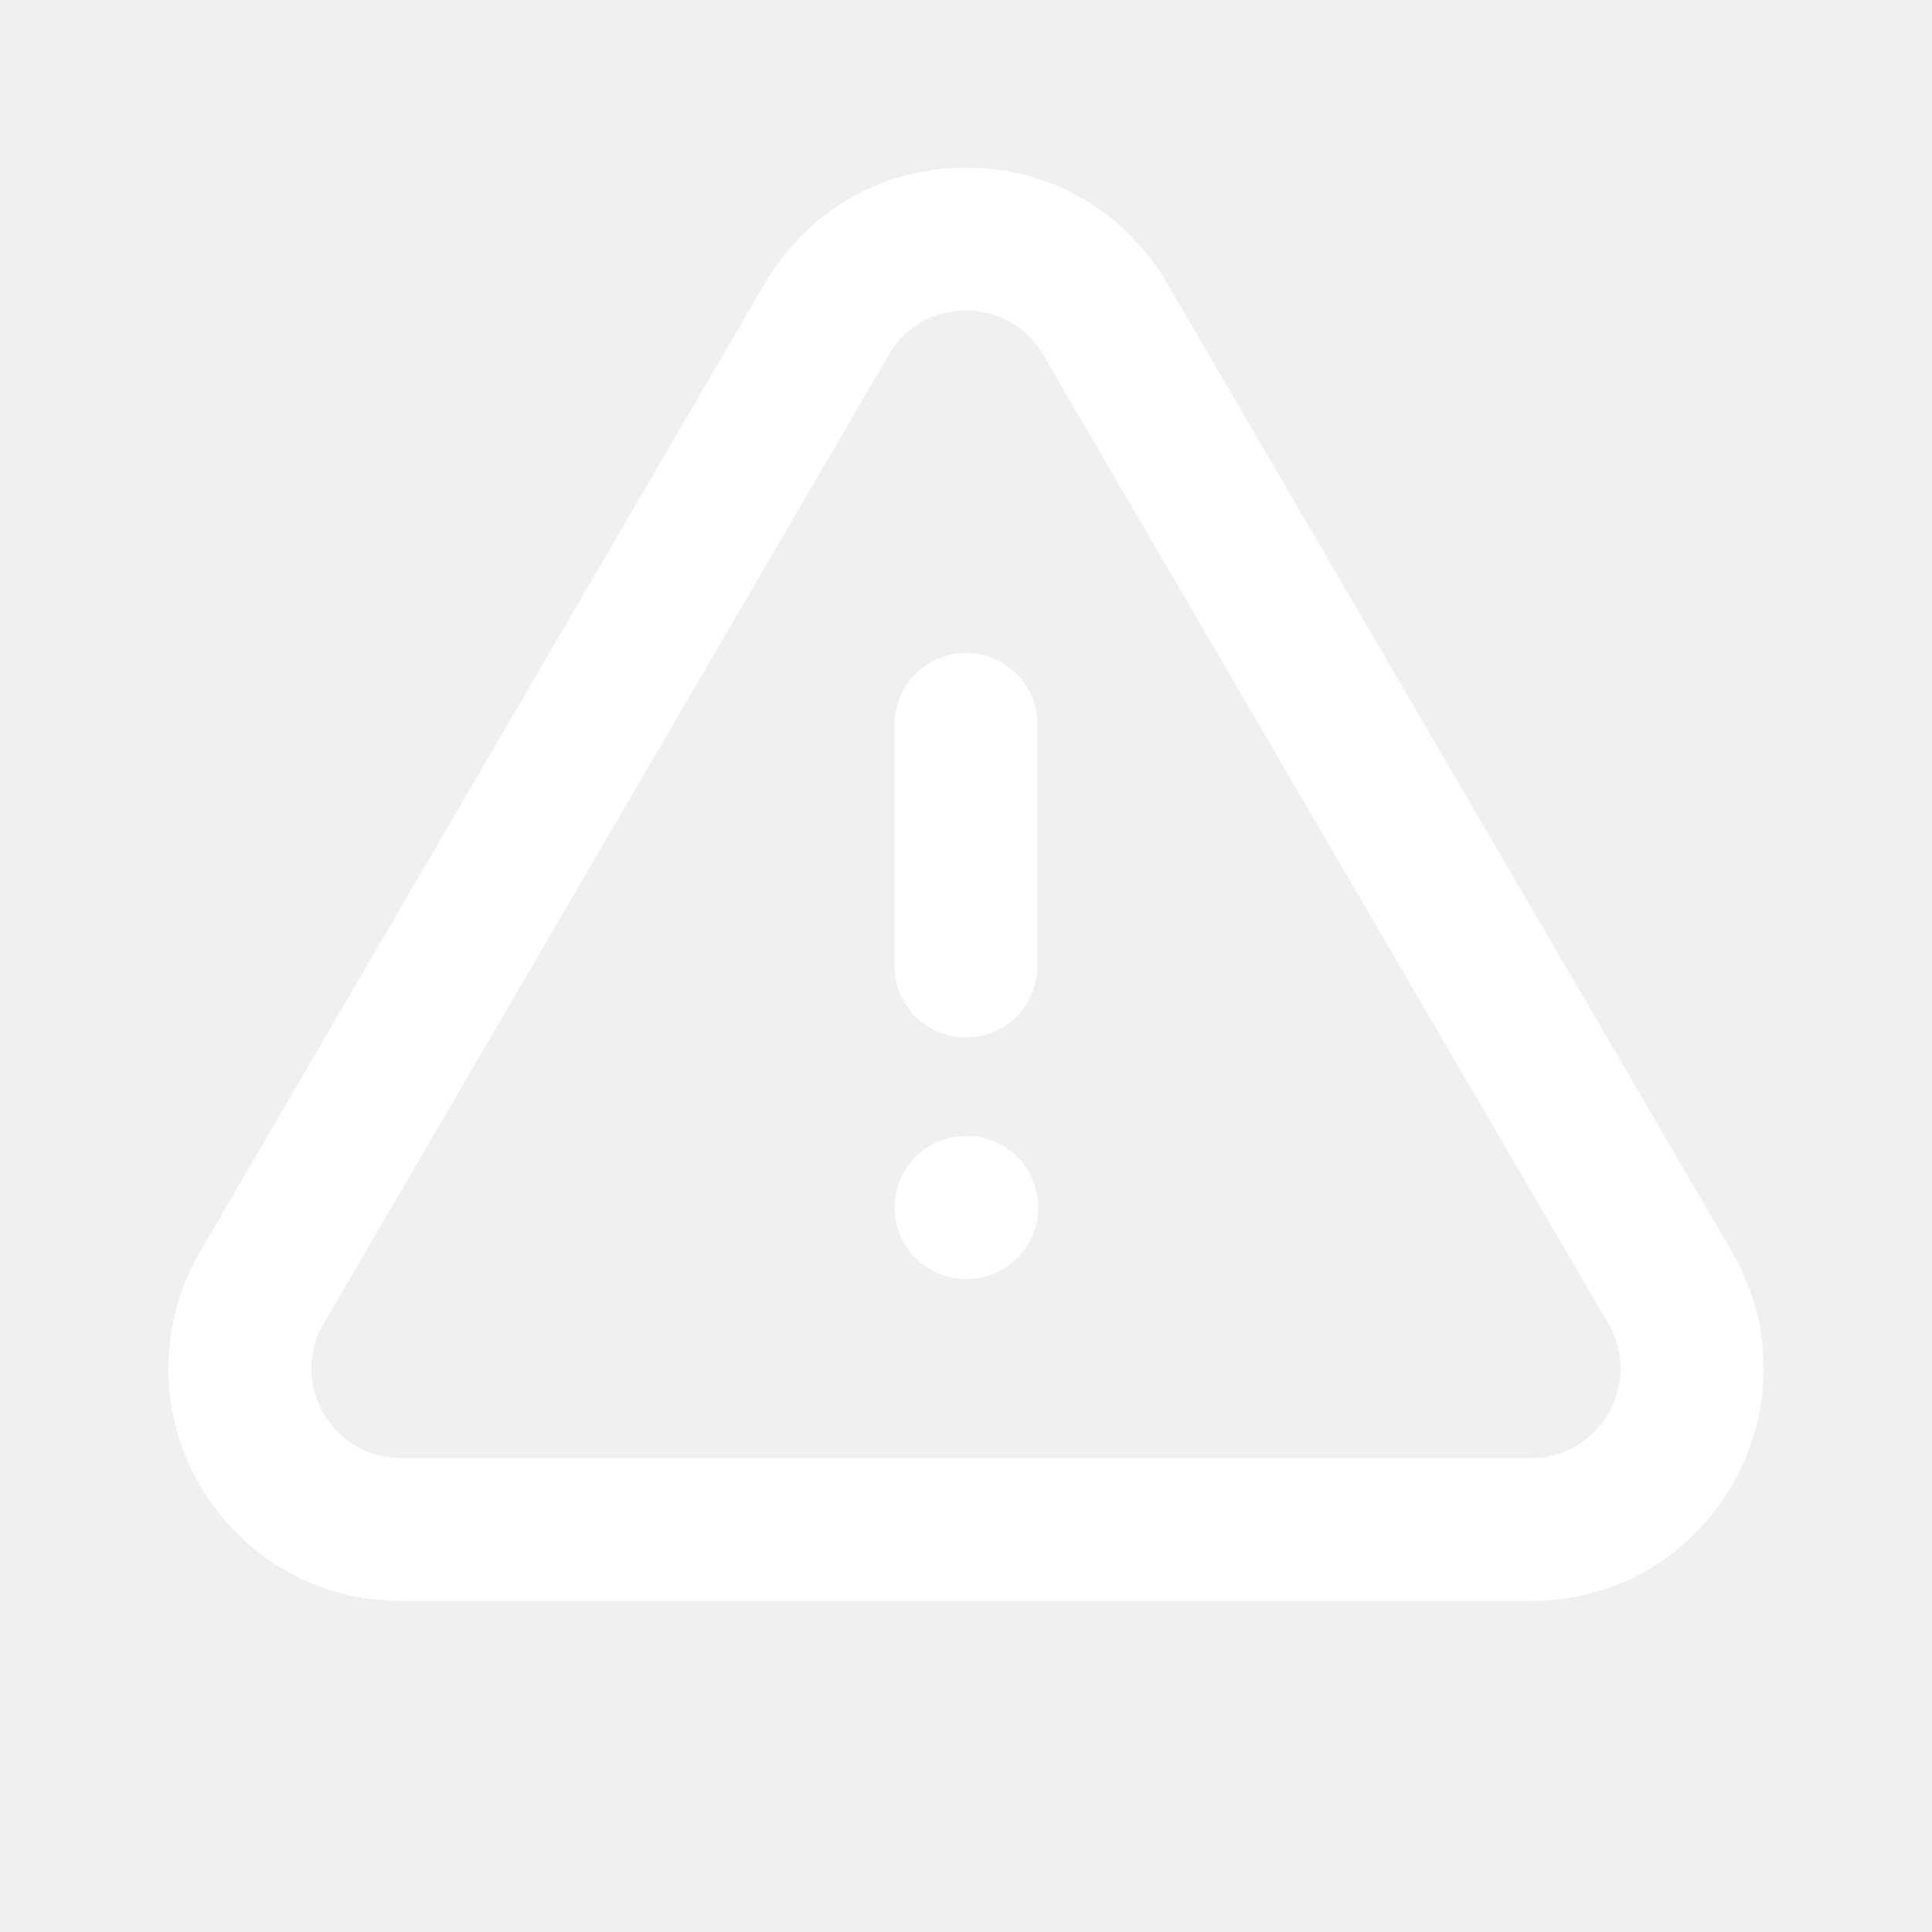
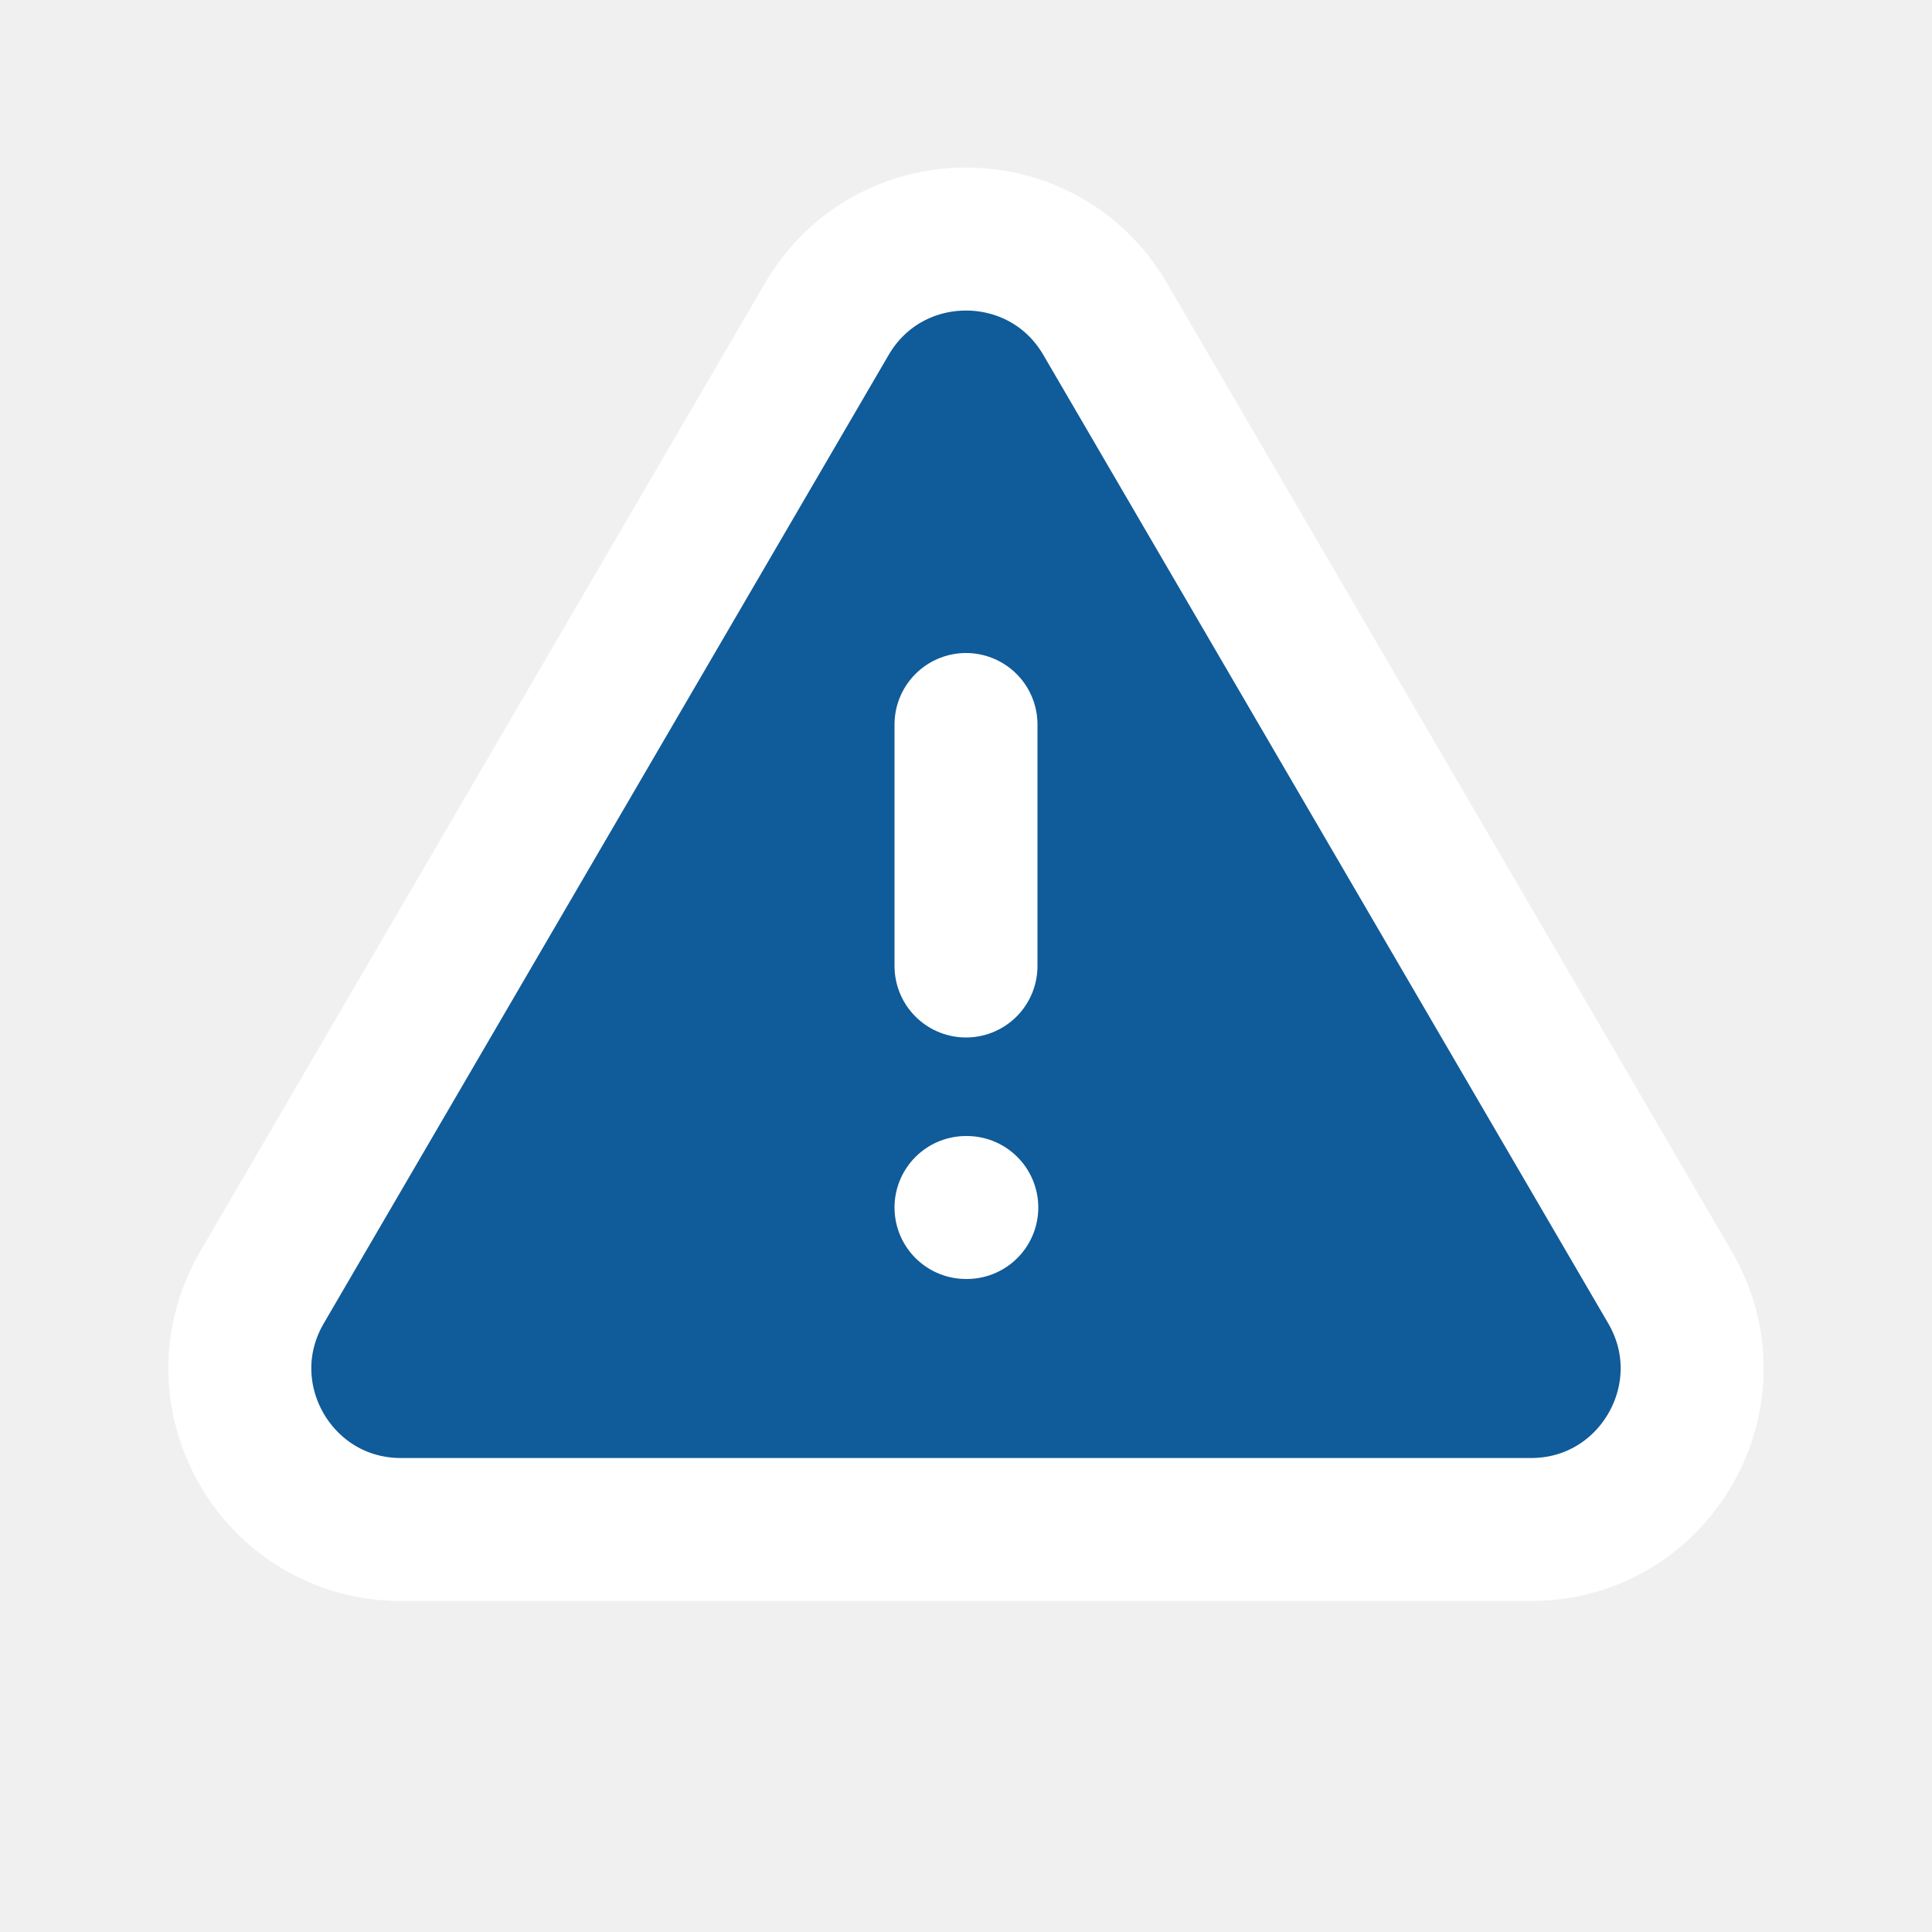
- <svg xmlns="http://www.w3.org/2000/svg" width="800px" height="800px" viewBox="0 0 24.00 24.00" fill="none">
+ <svg xmlns="http://www.w3.org/2000/svg" width="800px" height="800px" viewBox="0 0 24.00 24.00" fill="#105b99">
  <g id="SVGRepo_bgCarrier" stroke-width="0" />
  <g id="SVGRepo_tracerCarrier" stroke-linecap="round" stroke-linejoin="round" />
  <g id="SVGRepo_iconCarrier">
    <path d="M12 15H12.01M12 12V9M4.982 19H19.018C20.561 19 21.523 17.326 20.745 15.992L13.728 3.962C12.956 2.639 11.044 2.639 10.272 3.962L3.255 15.992C2.477 17.326 3.438 19 4.982 19Z" stroke="#FFF" stroke-width="1.776" stroke-linecap="round" stroke-linejoin="round" />
  </g>
</svg>
